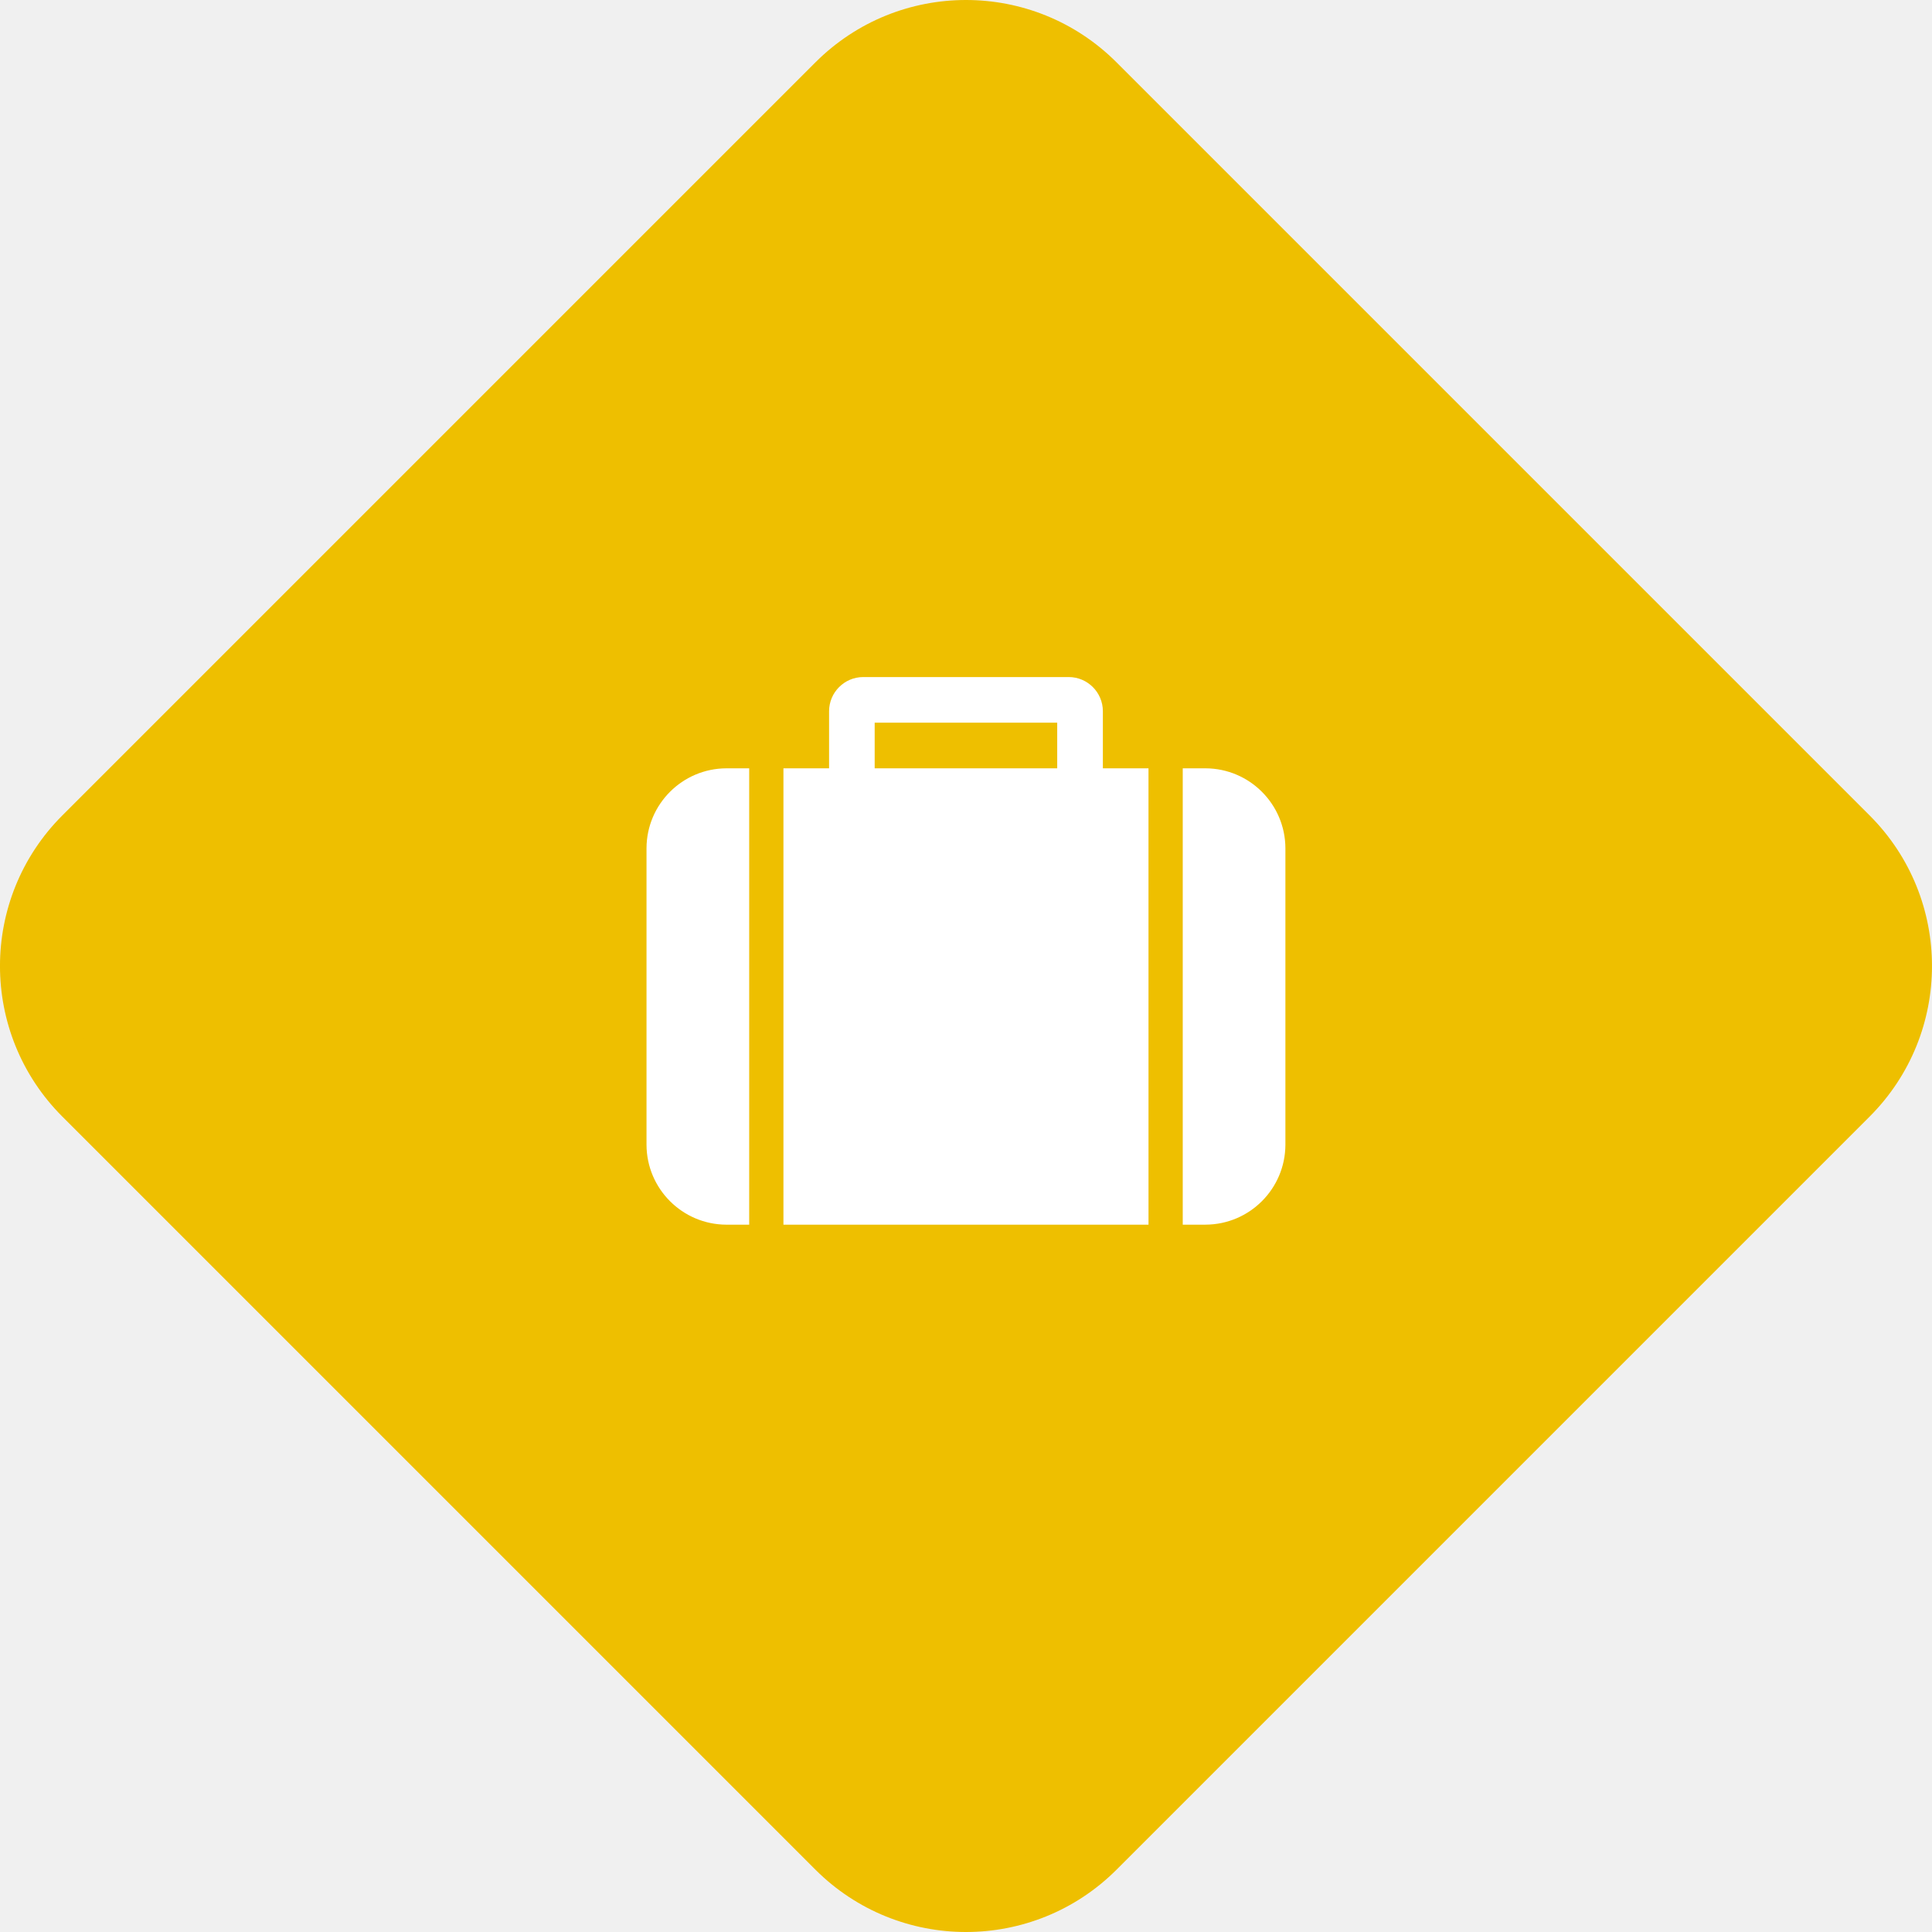
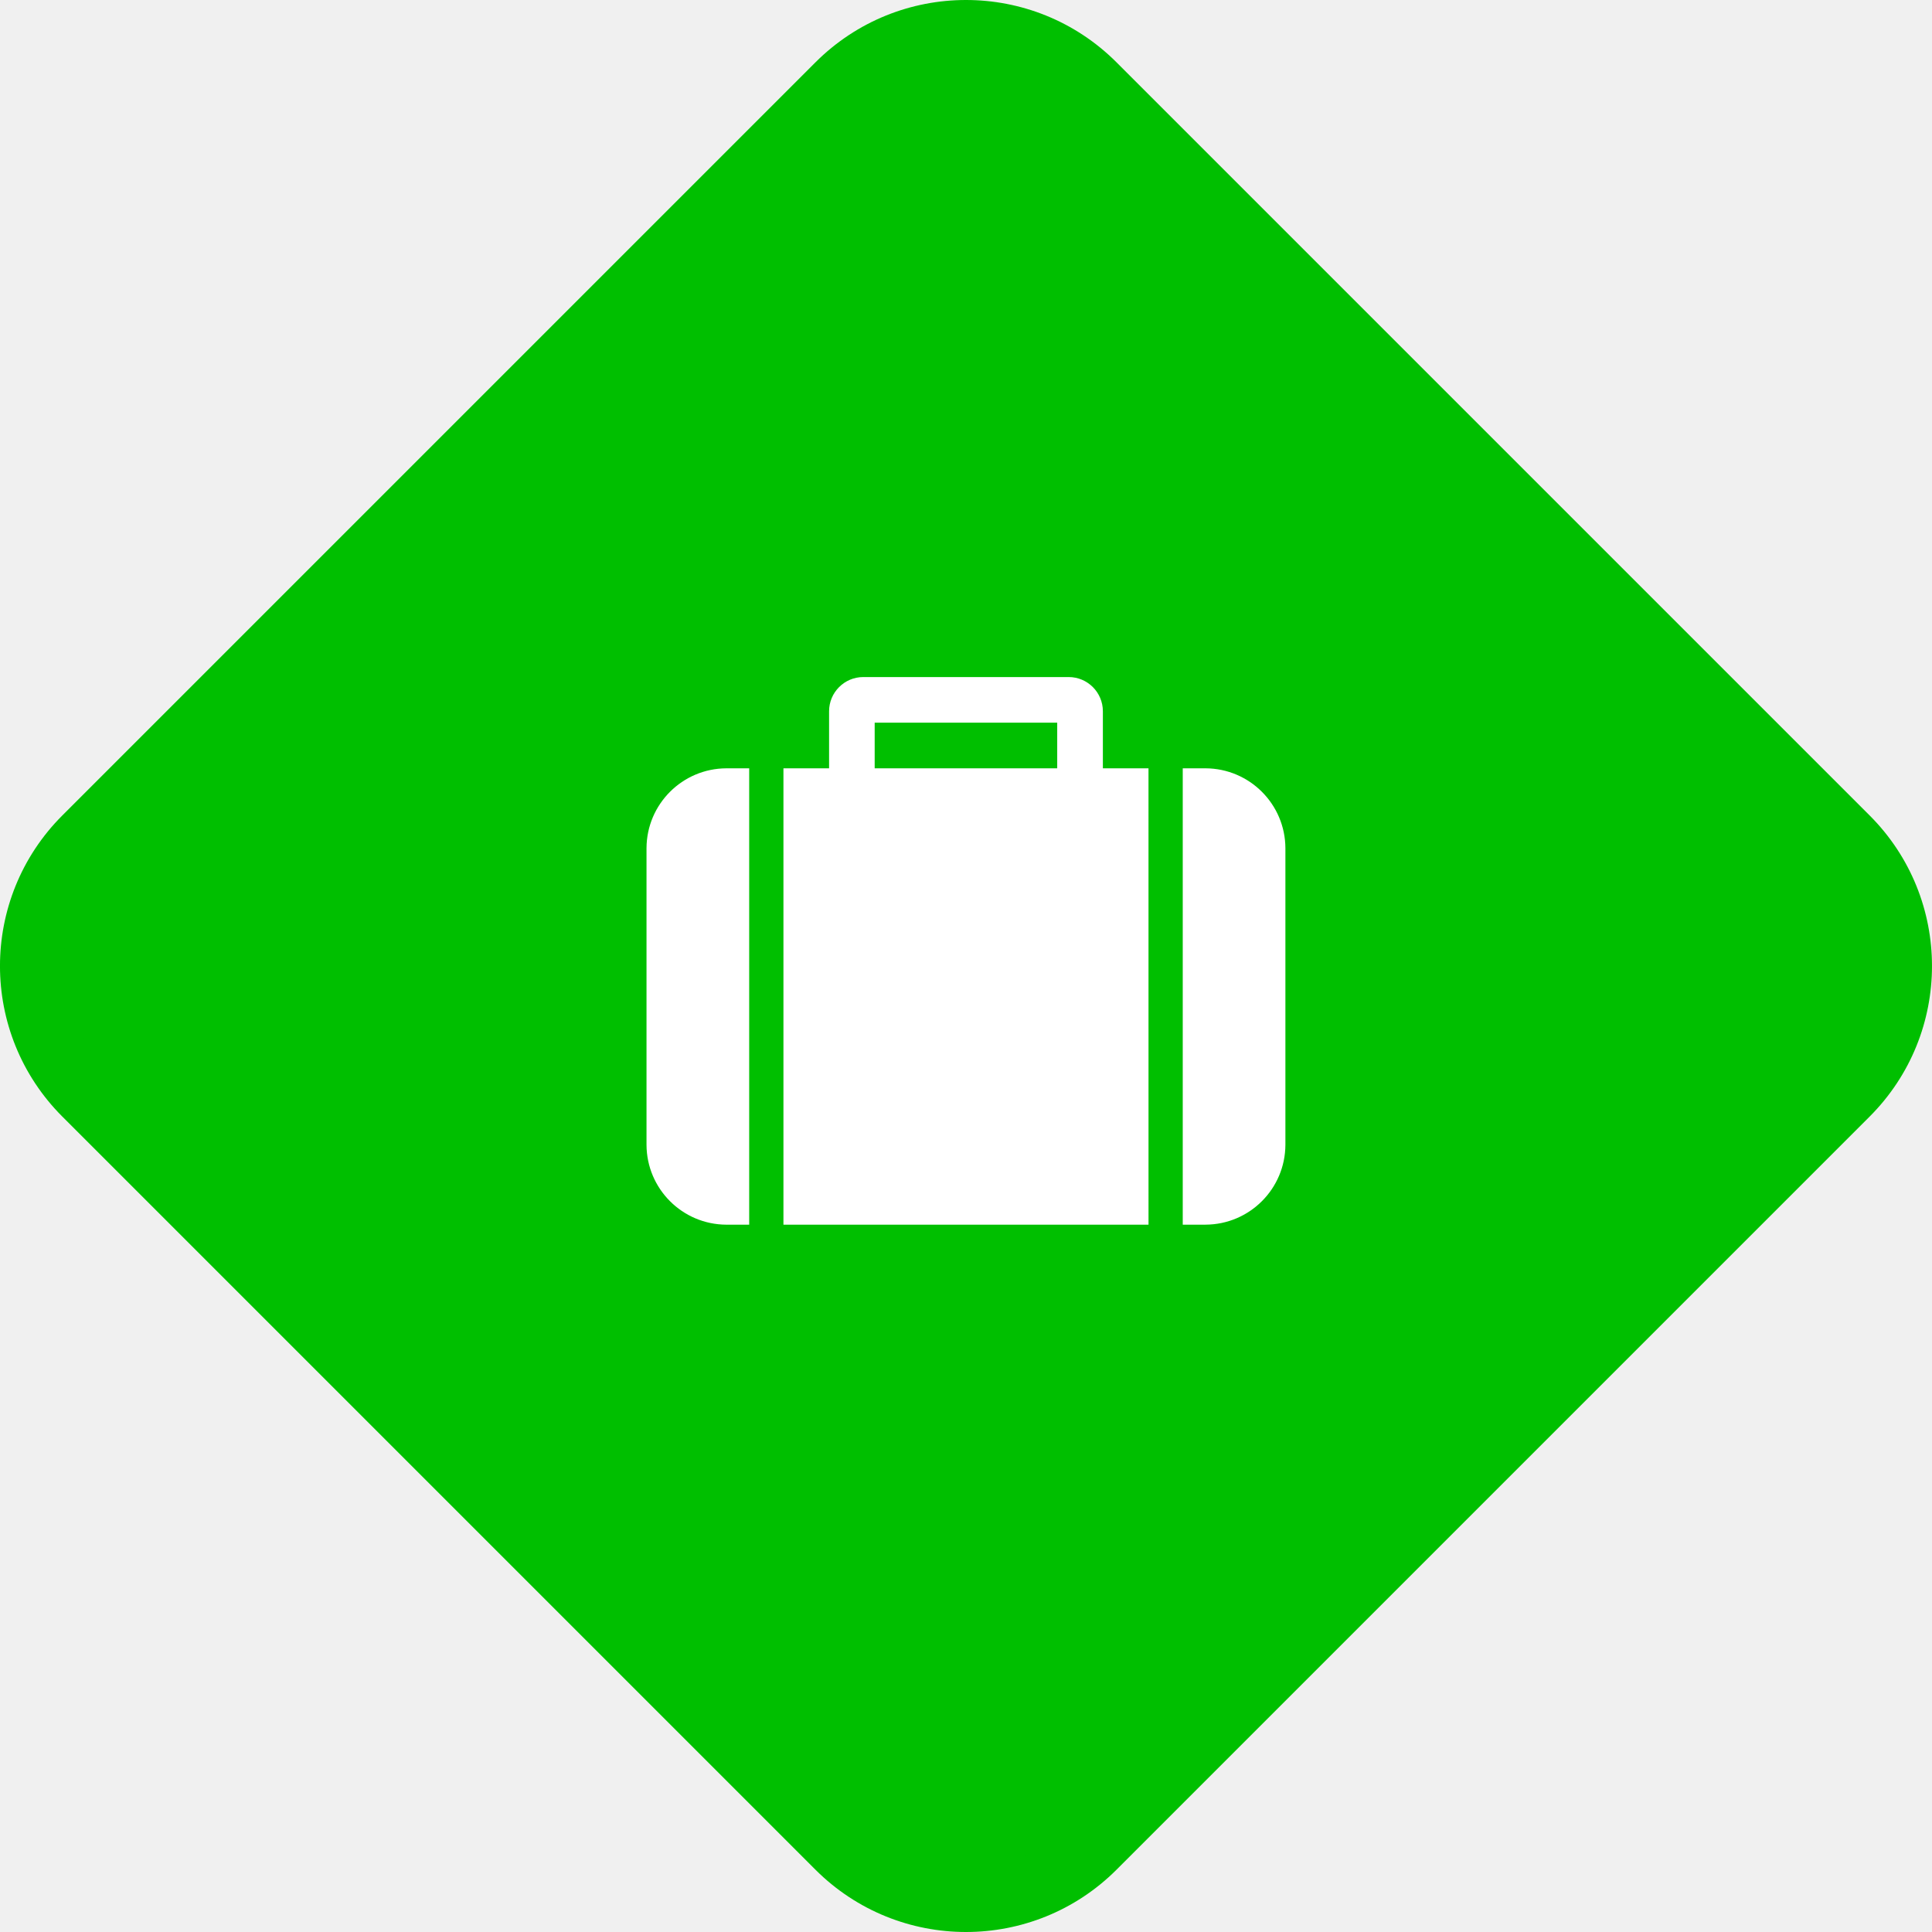
<svg xmlns="http://www.w3.org/2000/svg" width="90.711" height="90.711" viewBox="0 0 90.711 90.711">
  <g id="icon" transform="translate(-914.645 -2312.643)">
-     <g id="bg" fill="#eebf00" stroke-linejoin="round">
+     <g id="bg" fill="#00bf00" stroke-linejoin="round">
      <path d="M 960 2401.854 C 957.729 2401.854 955.595 2400.97 953.99 2399.365 L 918.634 2364.009 C 917.029 2362.404 916.145 2360.269 916.145 2357.999 C 916.145 2355.728 917.029 2353.594 918.634 2351.989 L 953.99 2316.633 C 955.595 2315.027 957.73 2314.143 960 2314.143 C 962.27 2314.143 964.405 2315.027 966.01 2316.633 L 1001.366 2351.988 C 1002.971 2353.594 1003.855 2355.728 1003.855 2357.999 C 1003.855 2360.269 1002.971 2362.404 1001.366 2364.009 L 966.01 2399.365 C 964.405 2400.97 962.27 2401.854 960 2401.854 Z" stroke="none" />
-       <path d="M 960 2315.643 C 958.13 2315.643 956.372 2316.371 955.05 2317.694 L 919.695 2353.049 C 918.373 2354.371 917.645 2356.129 917.645 2357.999 C 917.645 2359.869 918.373 2361.626 919.695 2362.948 L 955.05 2398.304 C 956.372 2399.626 958.13 2400.354 960 2400.354 C 961.87 2400.354 963.628 2399.626 964.95 2398.304 L 1000.305 2362.948 C 1001.627 2361.626 1002.355 2359.869 1002.355 2357.999 C 1002.355 2356.129 1001.627 2354.371 1000.305 2353.049 L 964.95 2317.694 C 963.627 2316.371 961.87 2315.643 960 2315.643 M 960 2312.643 C 962.559 2312.643 965.118 2313.62 967.071 2315.573 L 1002.426 2350.928 C 1006.332 2354.833 1006.332 2361.165 1002.426 2365.07 L 967.071 2400.426 C 965.118 2402.378 962.559 2403.354 960 2403.354 C 957.441 2403.354 954.882 2402.378 952.929 2400.426 L 917.573 2365.07 C 913.668 2361.165 913.668 2354.833 917.573 2350.928 L 952.929 2315.573 C 954.882 2313.62 957.441 2312.643 960 2312.643 Z" stroke="none" fill="#eebf00" />
+       <path d="M 960 2315.643 C 958.13 2315.643 956.372 2316.371 955.05 2317.694 L 919.695 2353.049 C 918.373 2354.371 917.645 2356.129 917.645 2357.999 C 917.645 2359.869 918.373 2361.626 919.695 2362.948 L 955.05 2398.304 C 956.372 2399.626 958.13 2400.354 960 2400.354 C 961.87 2400.354 963.628 2399.626 964.95 2398.304 L 1000.305 2362.948 C 1001.627 2361.626 1002.355 2359.869 1002.355 2357.999 C 1002.355 2356.129 1001.627 2354.371 1000.305 2353.049 L 964.95 2317.694 C 963.627 2316.371 961.87 2315.643 960 2315.643 M 960 2312.643 C 962.559 2312.643 965.118 2313.62 967.071 2315.573 L 1002.426 2350.928 C 1006.332 2354.833 1006.332 2361.165 1002.426 2365.07 L 967.071 2400.426 C 965.118 2402.378 962.559 2403.354 960 2403.354 C 957.441 2403.354 954.882 2402.378 952.929 2400.426 L 917.573 2365.07 C 913.668 2361.165 913.668 2354.833 917.573 2350.928 L 952.929 2315.573 C 954.882 2313.62 957.441 2312.643 960 2312.643 Z" stroke="none" fill="#00bf00" />
    </g>
    <path id="_" data-name=" " d="M955.713,2348.717v-2.143h8.57v2.143Zm-5.892,0H948.75a3.765,3.765,0,0,0-3.75,3.75v13.927a3.765,3.765,0,0,0,3.75,3.75h1.071Zm18.748,0h-2.142v-2.678a1.607,1.607,0,0,0-1.607-1.607h-9.641a1.607,1.607,0,0,0-1.607,1.607v2.678h-2.143v21.426h17.141Zm6.428,3.75a3.765,3.765,0,0,0-3.749-3.75h-1.071v21.426h1.071a3.765,3.765,0,0,0,3.749-3.75Z" fill="#fff" />
  </g>
</svg>
